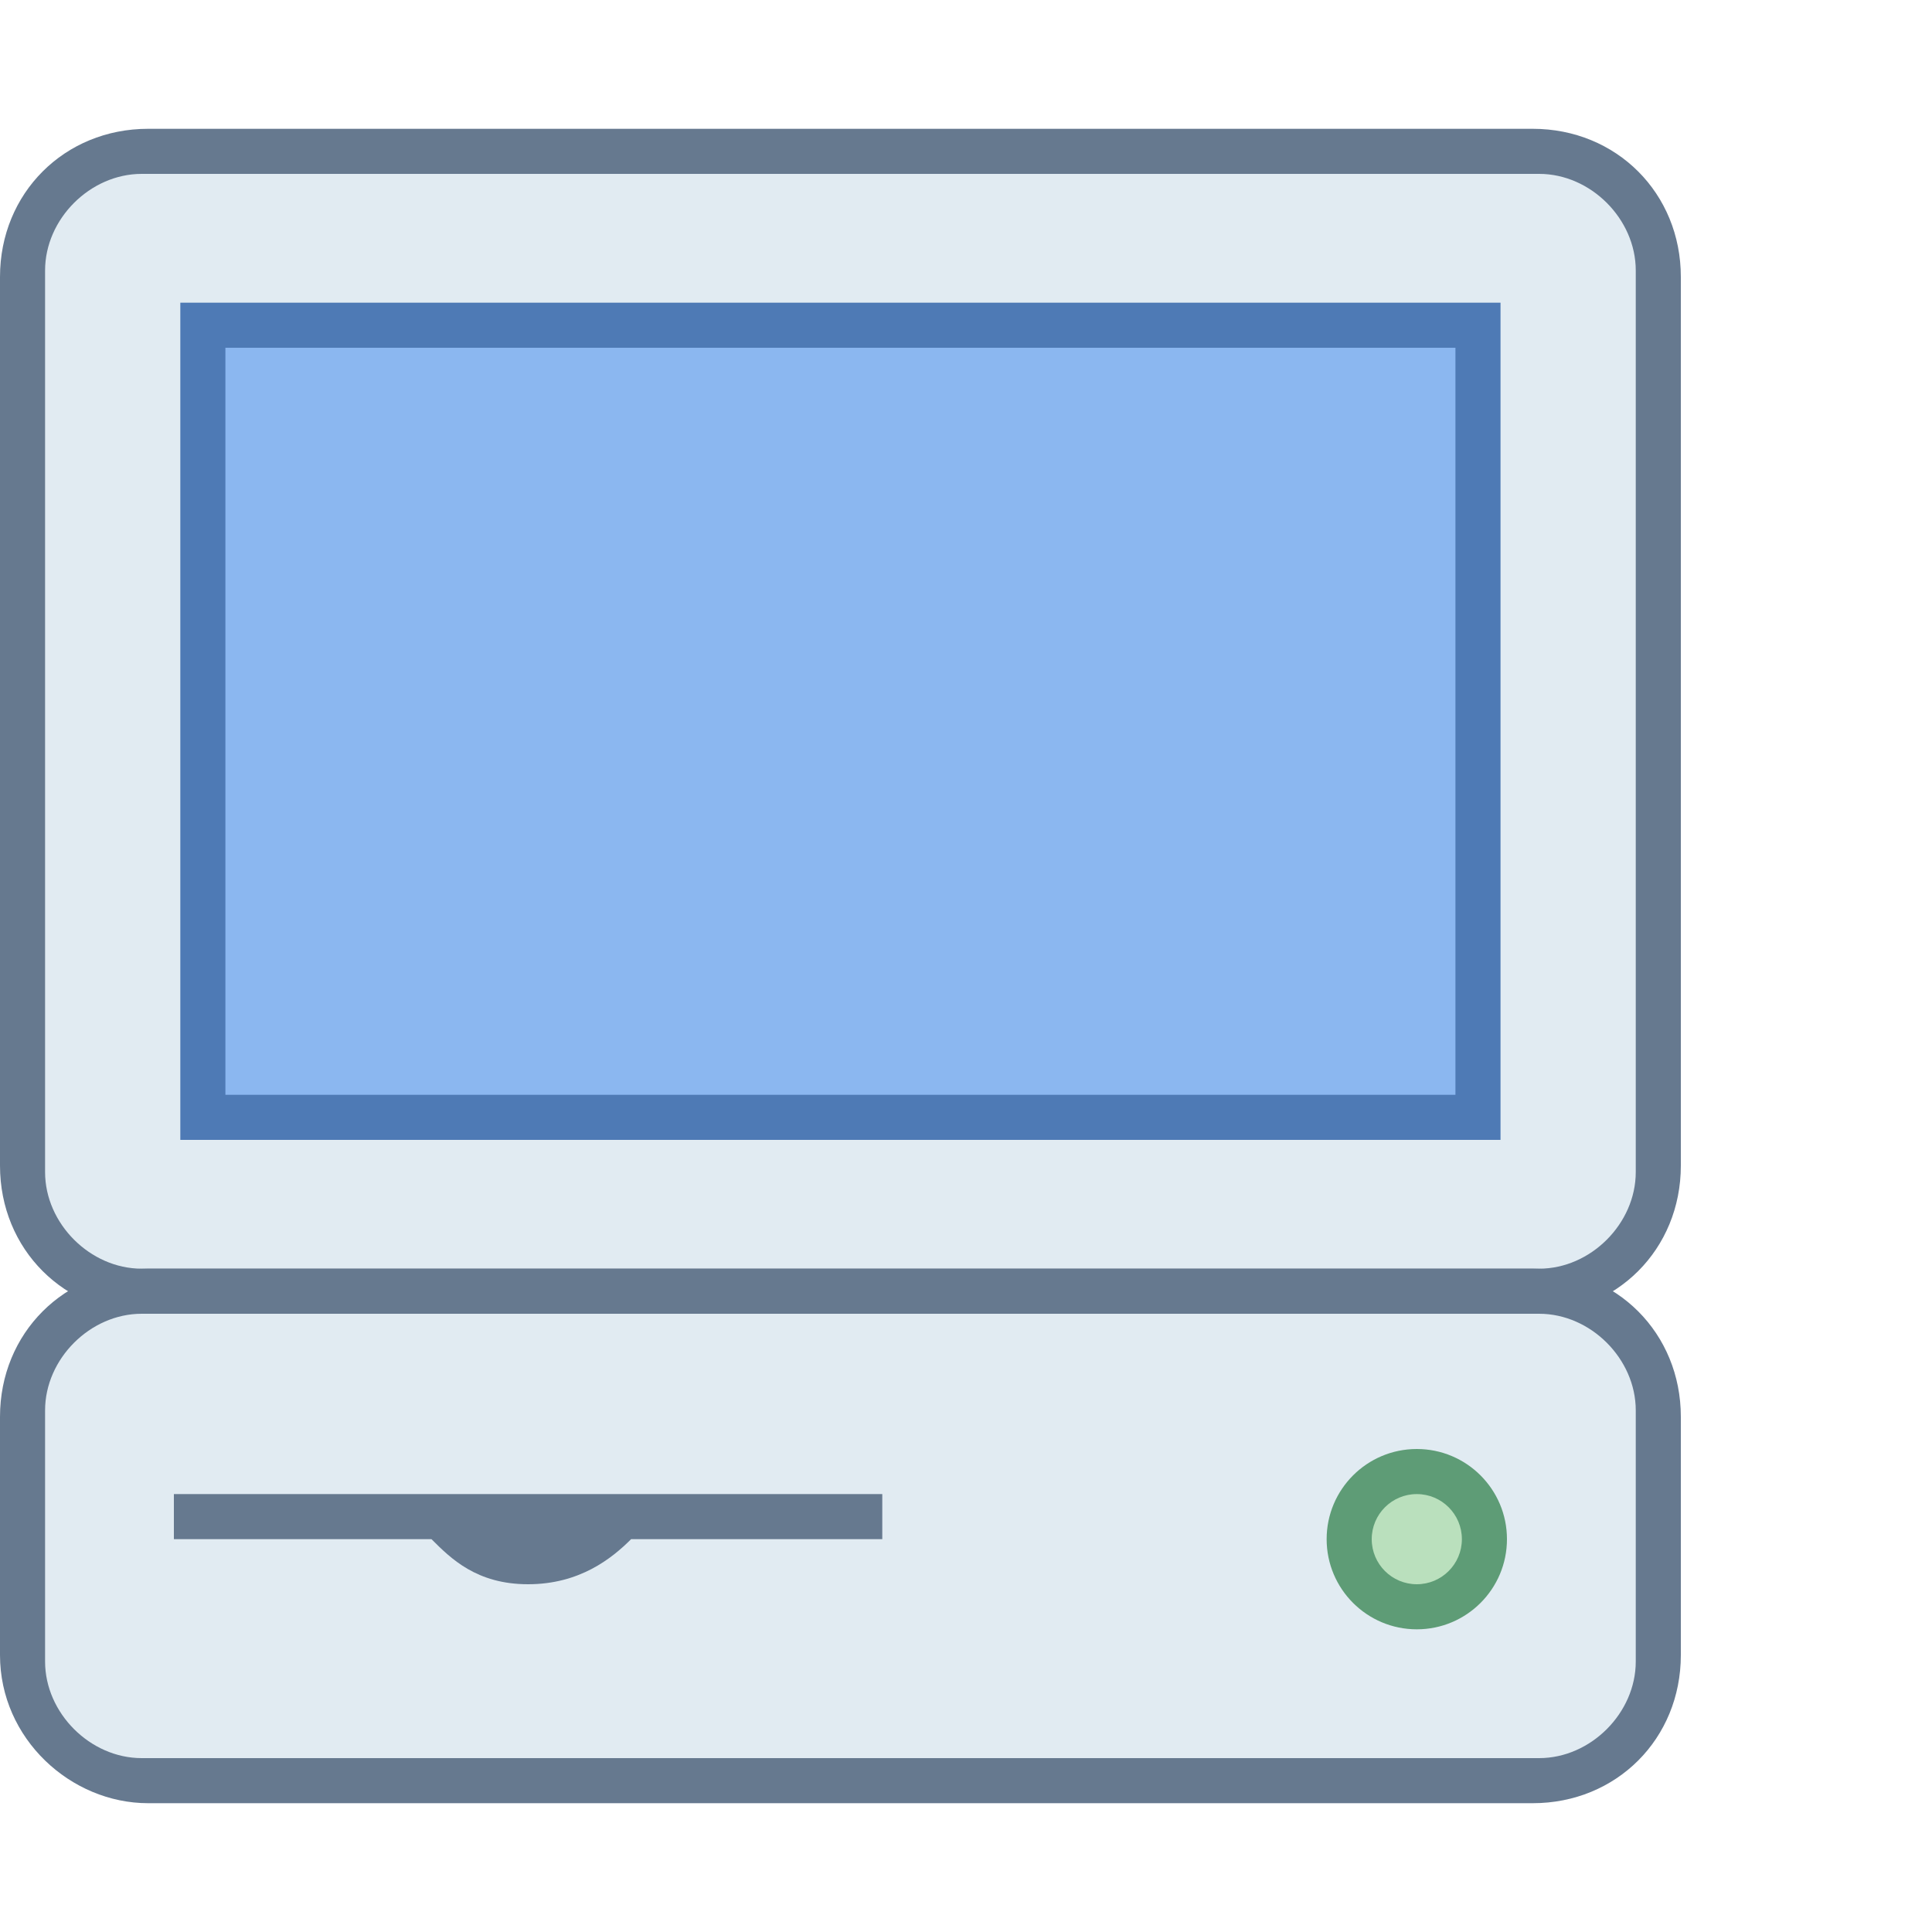
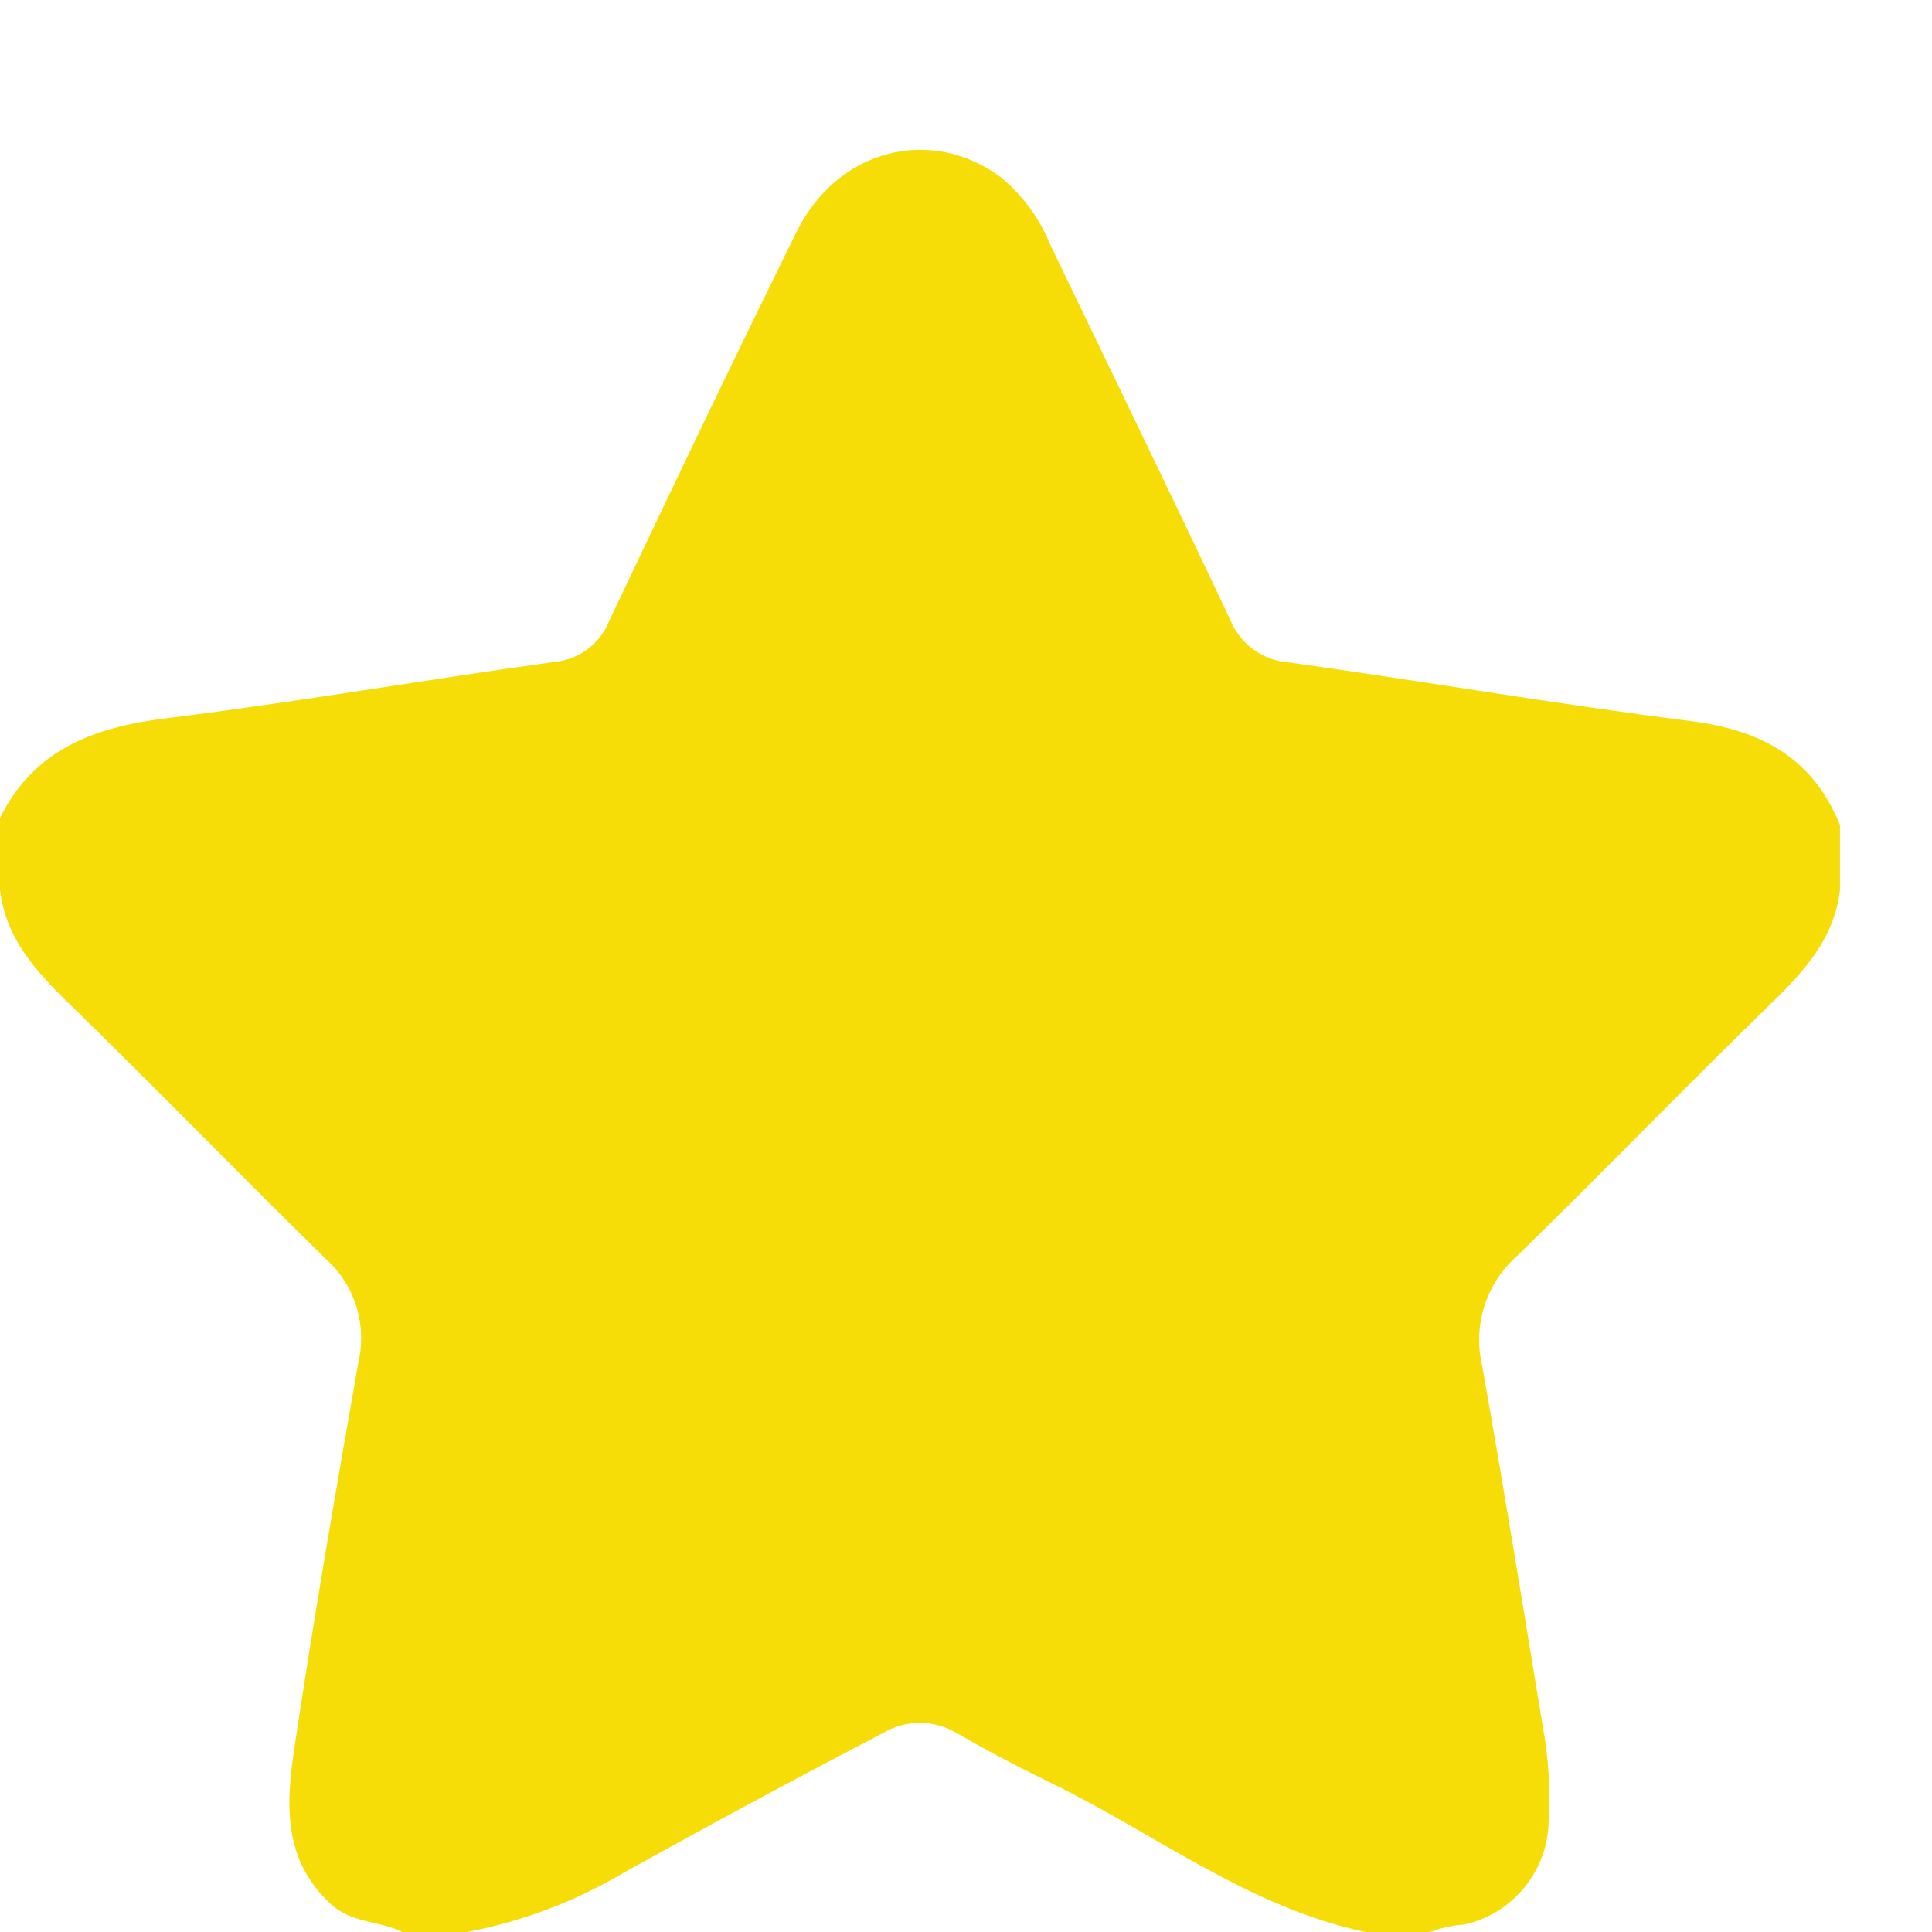
- <svg xmlns="http://www.w3.org/2000/svg" baseProfile="tiny" viewBox="-290 382 30 30">
-   <path fill="#66798F" d="M-290 400.1v-13.8c0-1.3 1-2.3 2.3-2.3h21.5c1.3 0 2.3 1 2.3 2.3v13.8c0 1.3-1 2.3-2.3 2.3h-21.5c-1.3 0-2.3-1-2.3-2.3z" />
-   <path fill="#E1EBF2" d="M-266.1 401.7h-21.7c-.8 0-1.5-.7-1.5-1.5v-14c0-.8.7-1.5 1.5-1.5h21.7c.8 0 1.5.7 1.5 1.5v14c0 .8-.7 1.5-1.5 1.5z" />
-   <path fill="#4E7AB5" d="M-287.2 386.7h20.5v13h-20.5z" />
-   <path fill="#8BB7F0" d="M-286.5 387.4h19.1V399h-19.1z" />
-   <path fill="#66798F" d="M-290 407.7V404c0-1.3 1-2.3 2.3-2.3h21.5c1.3 0 2.3 1 2.3 2.3v3.7c0 1.3-1 2.3-2.3 2.3h-21.5c-1.2 0-2.3-1-2.3-2.3z" />
-   <path fill="#E1EBF2" d="M-266.1 409.3h-21.7c-.8 0-1.5-.7-1.5-1.5v-3.9c0-.8.7-1.5 1.5-1.5h21.7c.8 0 1.5.7 1.5 1.5v3.9c0 .8-.7 1.5-1.5 1.5z" />
-   <circle cx="-268" cy="405.9" r="1.4" fill="#5E9C76" />
-   <circle cx="-268" cy="405.9" r=".7" fill="#BAE0BD" />
-   <path fill="#66798F" d="M-287.3 405.2h11v.7h-11zm7.1.7h-3.1c.3.3.7.7 1.5.7s1.3-.4 1.6-.7z" />
+ <svg xmlns="http://www.w3.org/2000/svg" id="Layer_1" data-name="Layer 1" viewBox="0 0 105 105">
+   <path d="M91.865,39.186c-7.288-.919-14.534-2.171-21.812-3.184a3.735,3.735,0,0,1-3.211-2.36c-3.215-6.823-6.524-13.603-9.79-20.402a9.184,9.184,0,0,0-2.625-3.579c-3.802-2.859-8.909-1.576-11.135,2.939-3.451,6.998-6.819,14.038-10.16,21.09a3.577,3.577,0,0,1-3.046,2.29c-7.021.971-14.01,2.185-21.042,3.055C5.124,39.521,1.856,40.707,0,44.453V48.359c.306,2.607,1.902,4.382,3.702,6.134,4.704,4.579,9.275,9.296,13.966,13.89A5.787,5.787,0,0,1,19.486,73.993c-1.23,6.976-2.433,13.958-3.481,20.964-.454,3.032-.666,6.09,1.971,8.522,1.155,1.065,2.65.9,3.899,1.522h3.516a26.46,26.46,0,0,0,8.477-3.205q6.987-3.892,14.088-7.59a3.907,3.907,0,0,1,4.07-0c1.688.98,3.427,1.883,5.175,2.735,5.641,2.751,10.703,6.736,17.018,8.06h3.516a6.029,6.029,0,0,1,1.831-.404,5.855,5.855,0,0,0,4.573-5.147,21.729,21.729,0,0,0-.167-4.864c-1.126-6.803-2.219-13.613-3.428-20.4a6.09,6.09,0,0,1,1.932-5.952C87.136,63.693,91.658,59.01,96.32,54.471c1.792-1.744,3.382-3.513,3.68-6.111V44.844C98.528,41.172,95.69,39.669,91.865,39.186Z" fill="#f6dd08" />
</svg>
